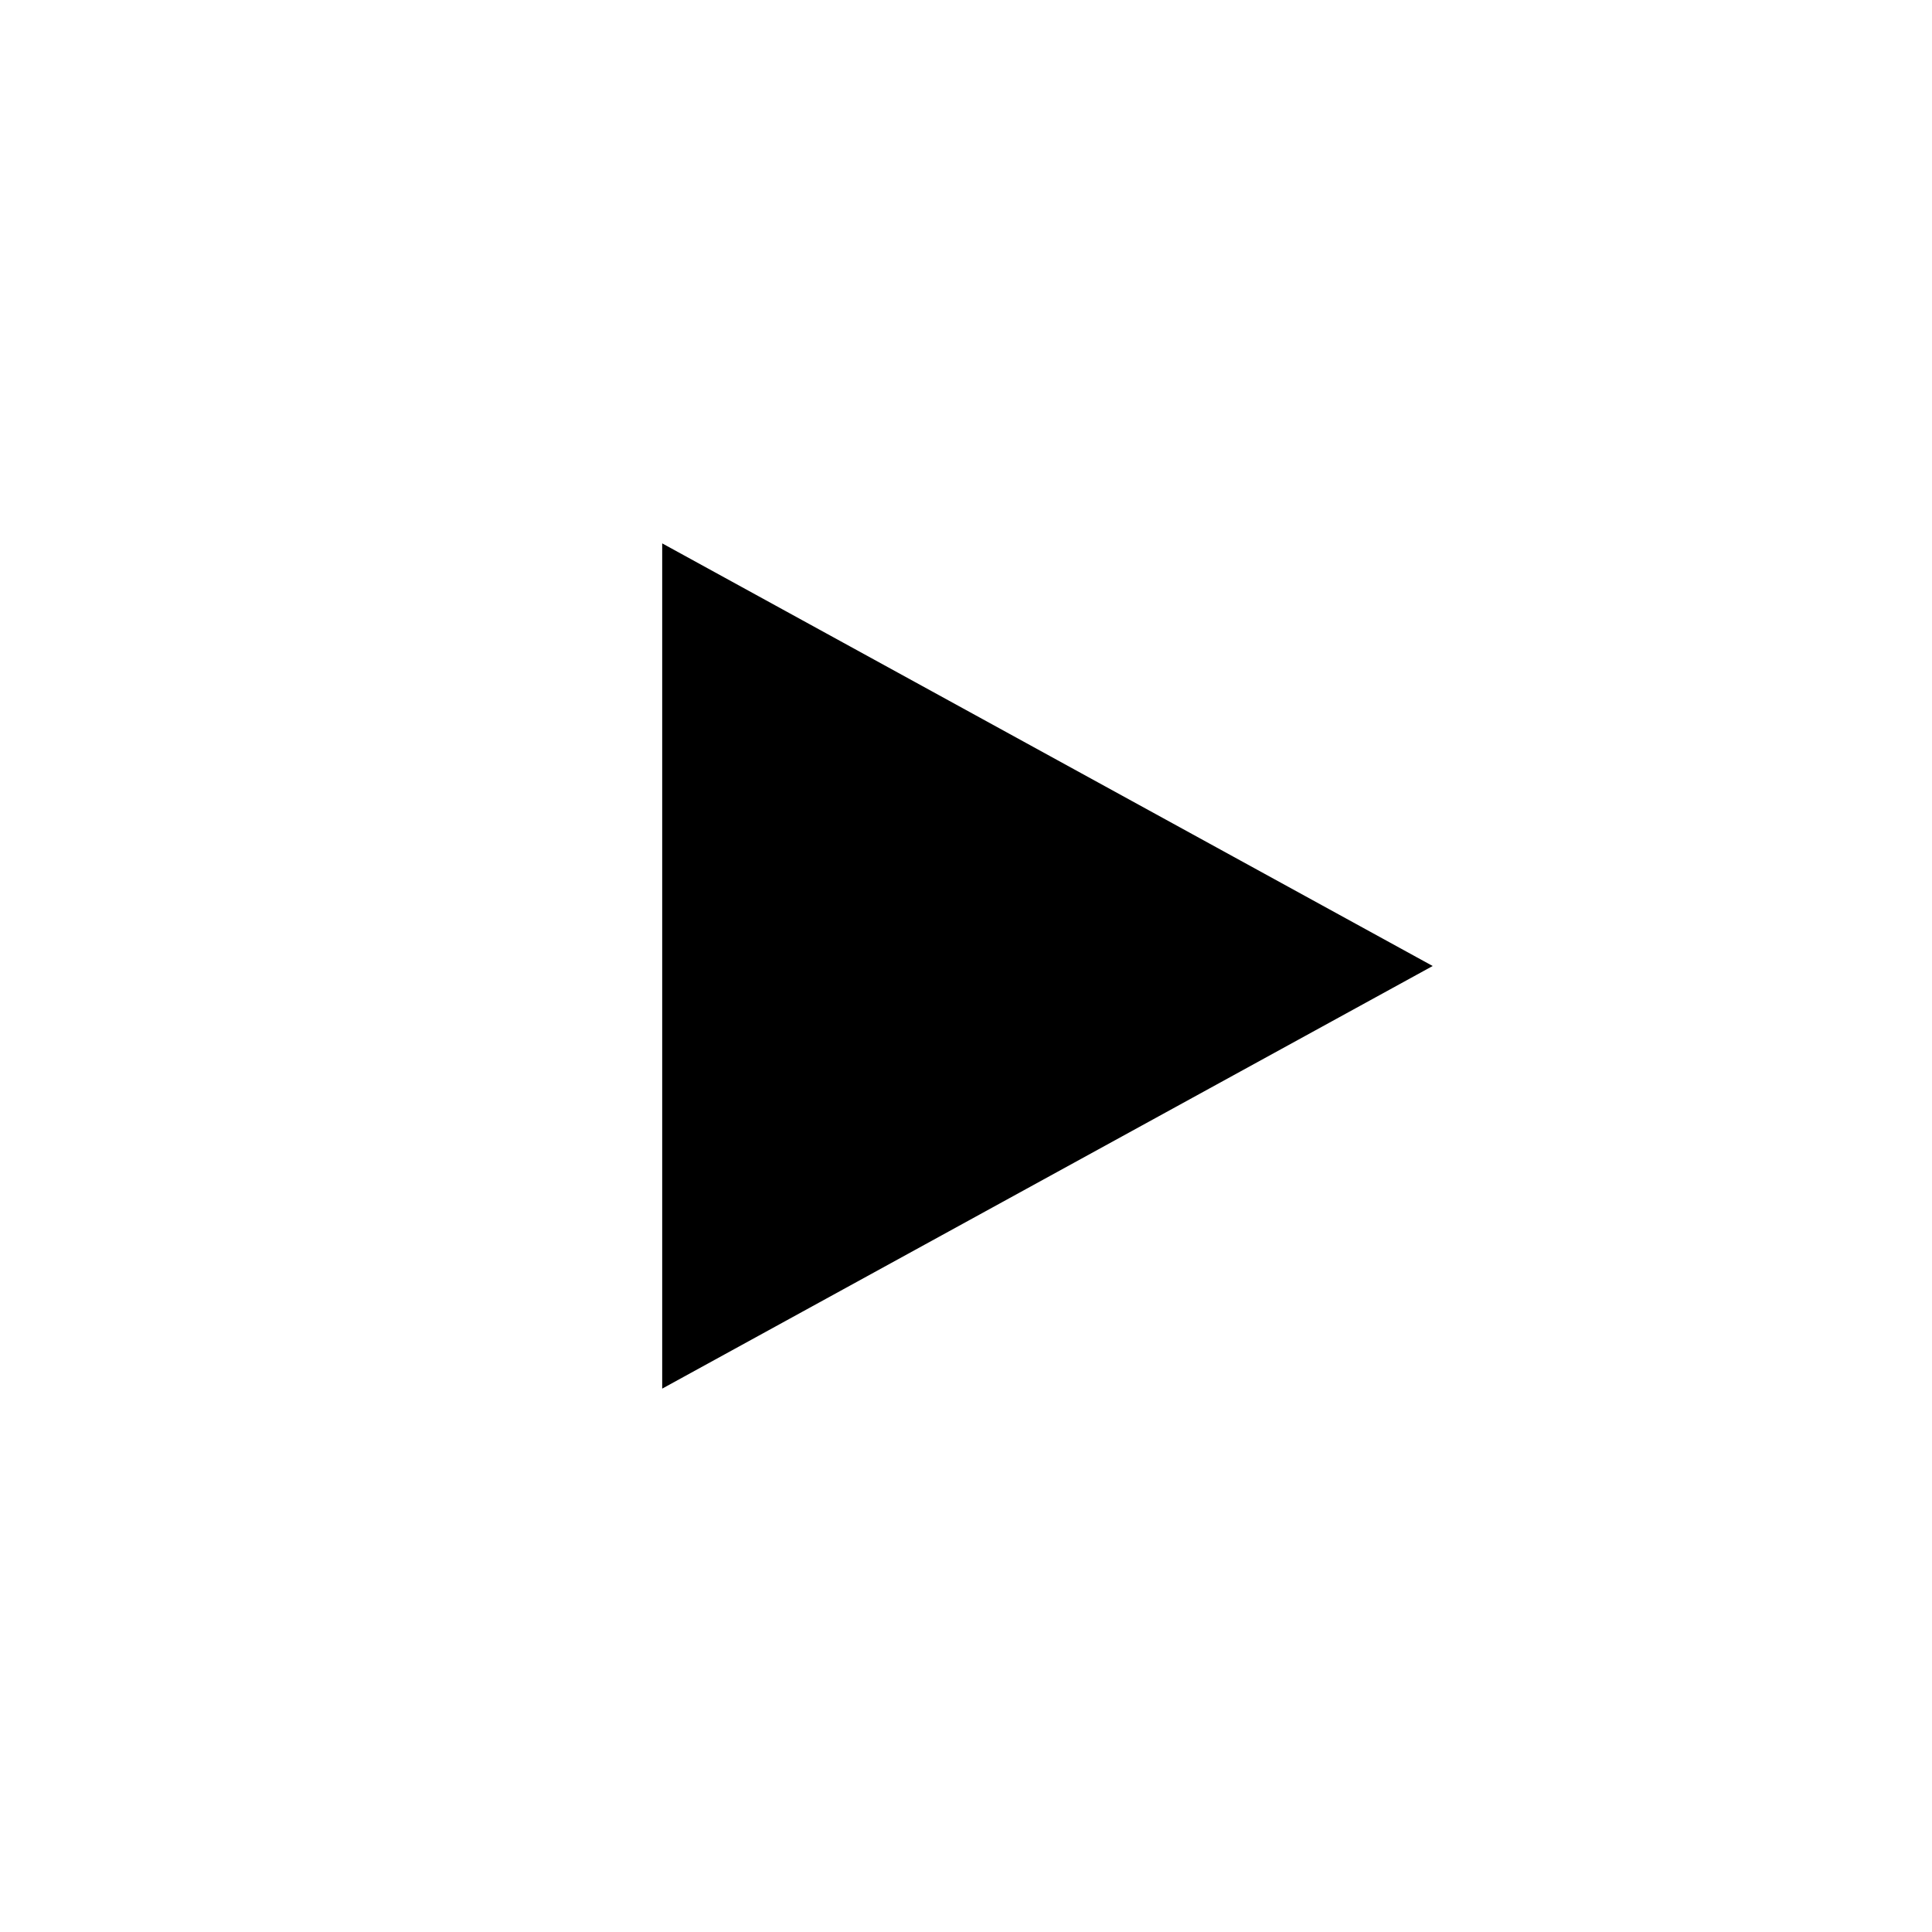
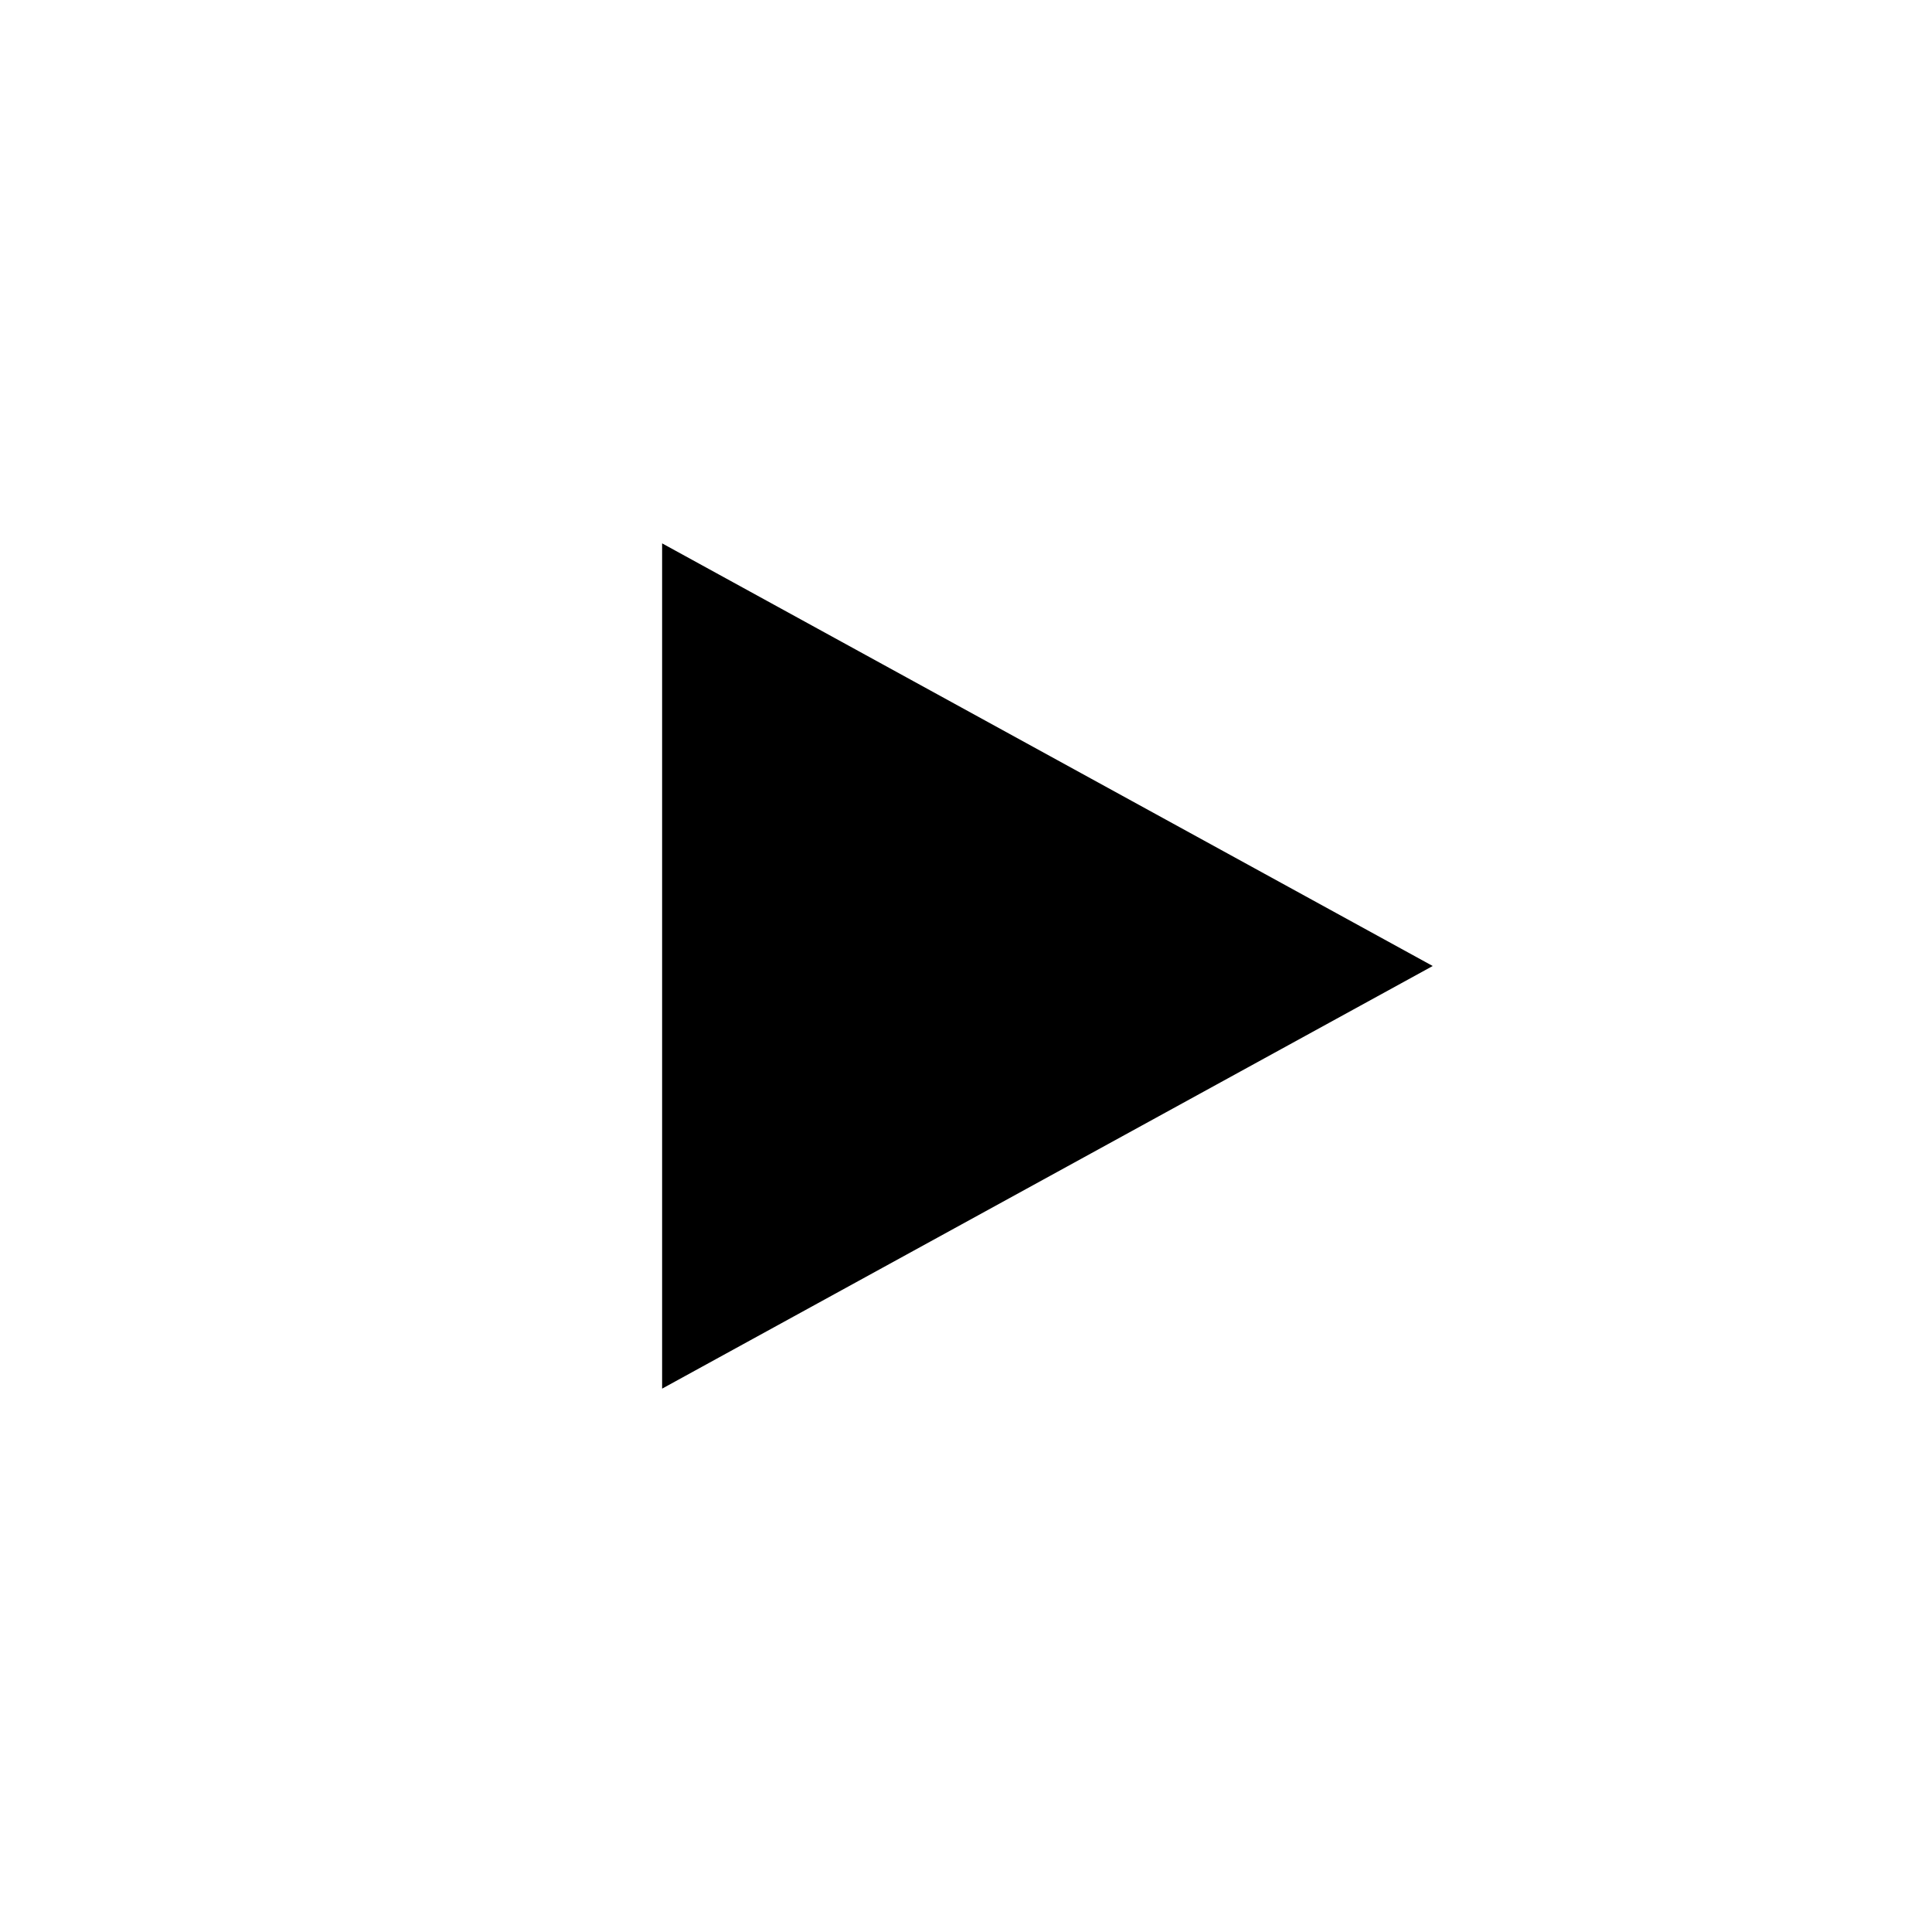
- <svg xmlns="http://www.w3.org/2000/svg" width="125px" height="125px" viewBox="0 0 125 125" version="1.1">
+ <svg xmlns="http://www.w3.org/2000/svg" width="45px" height="45px" viewBox="0 0 45 45" version="1.1">
  <g id="surface1">
-     <path style=" stroke:none;fill-rule:nonzero;fill:rgb(0%,0%,0%);fill-opacity:1;" d="M 42.844 89.844 L 42.844 35.156 L 92.695 62.5 Z M 42.844 89.844 " />
+     <path style=" stroke:none;fill-rule:nonzero;fill:rgb(0%,0%,0%);fill-opacity:1;" d="M 15.422 32.344 L 15.422 12.656 L 33.371 22.5 Z M 15.422 32.344 " />
  </g>
</svg>
